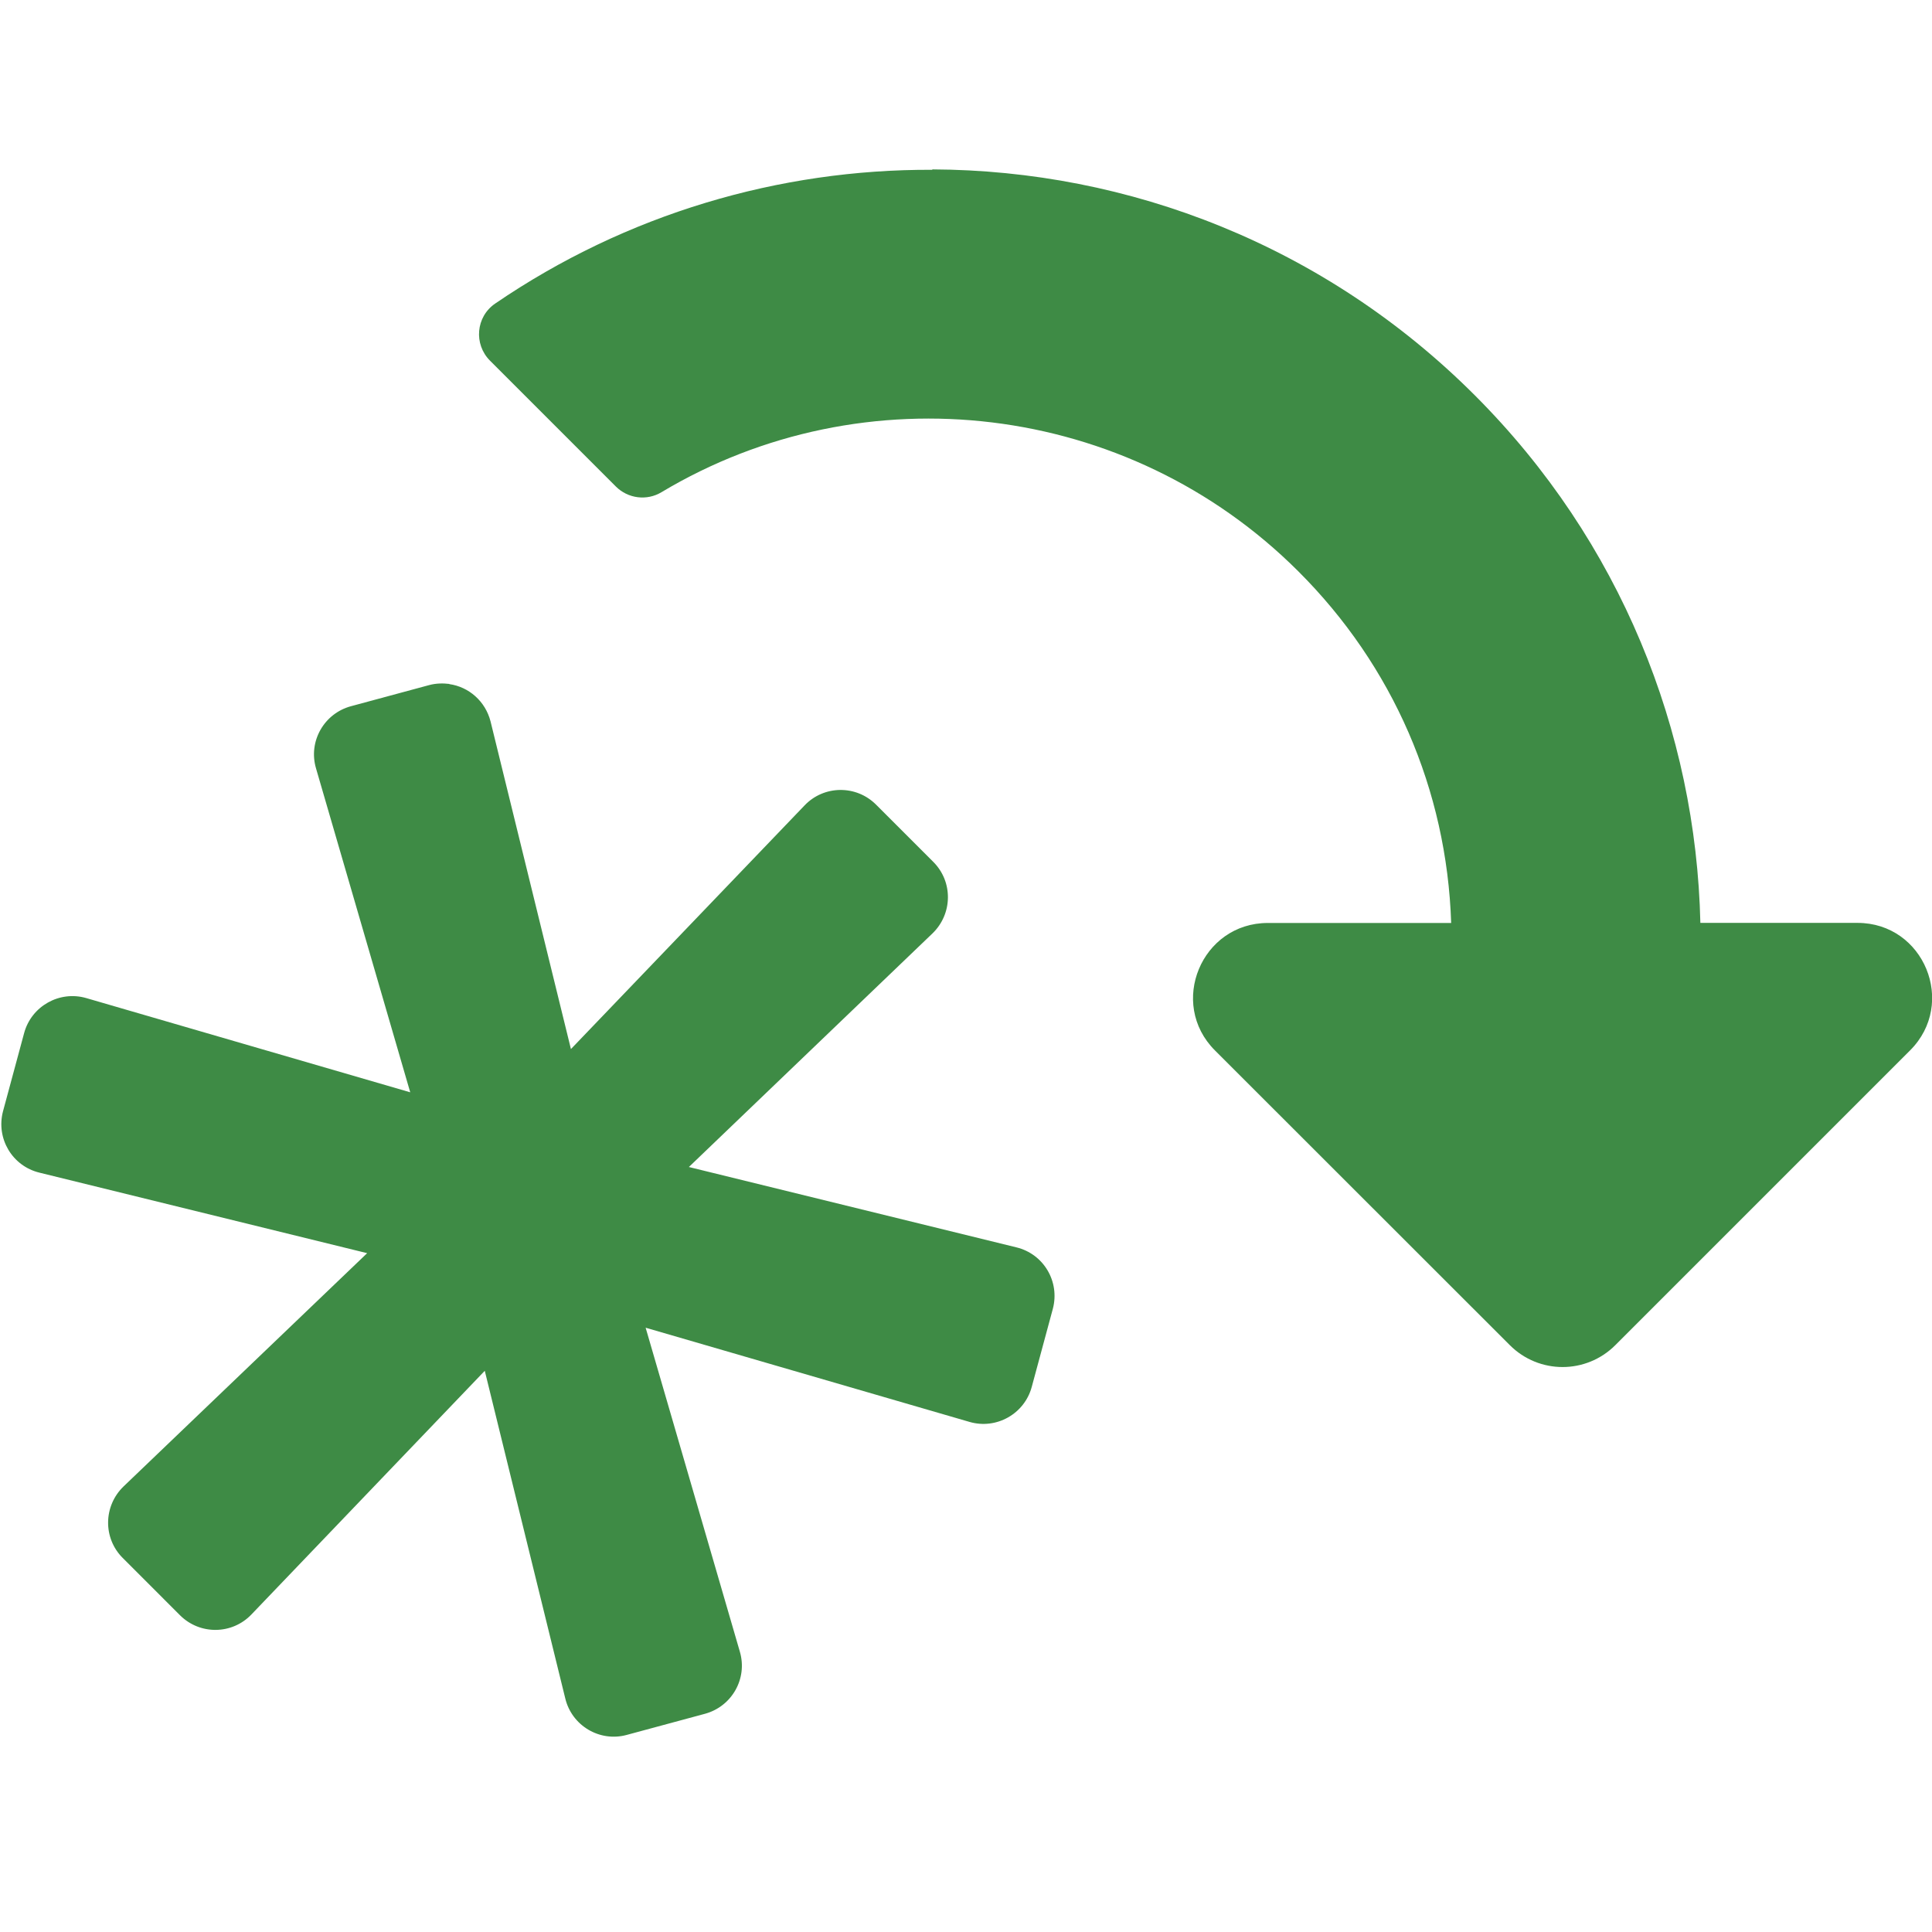
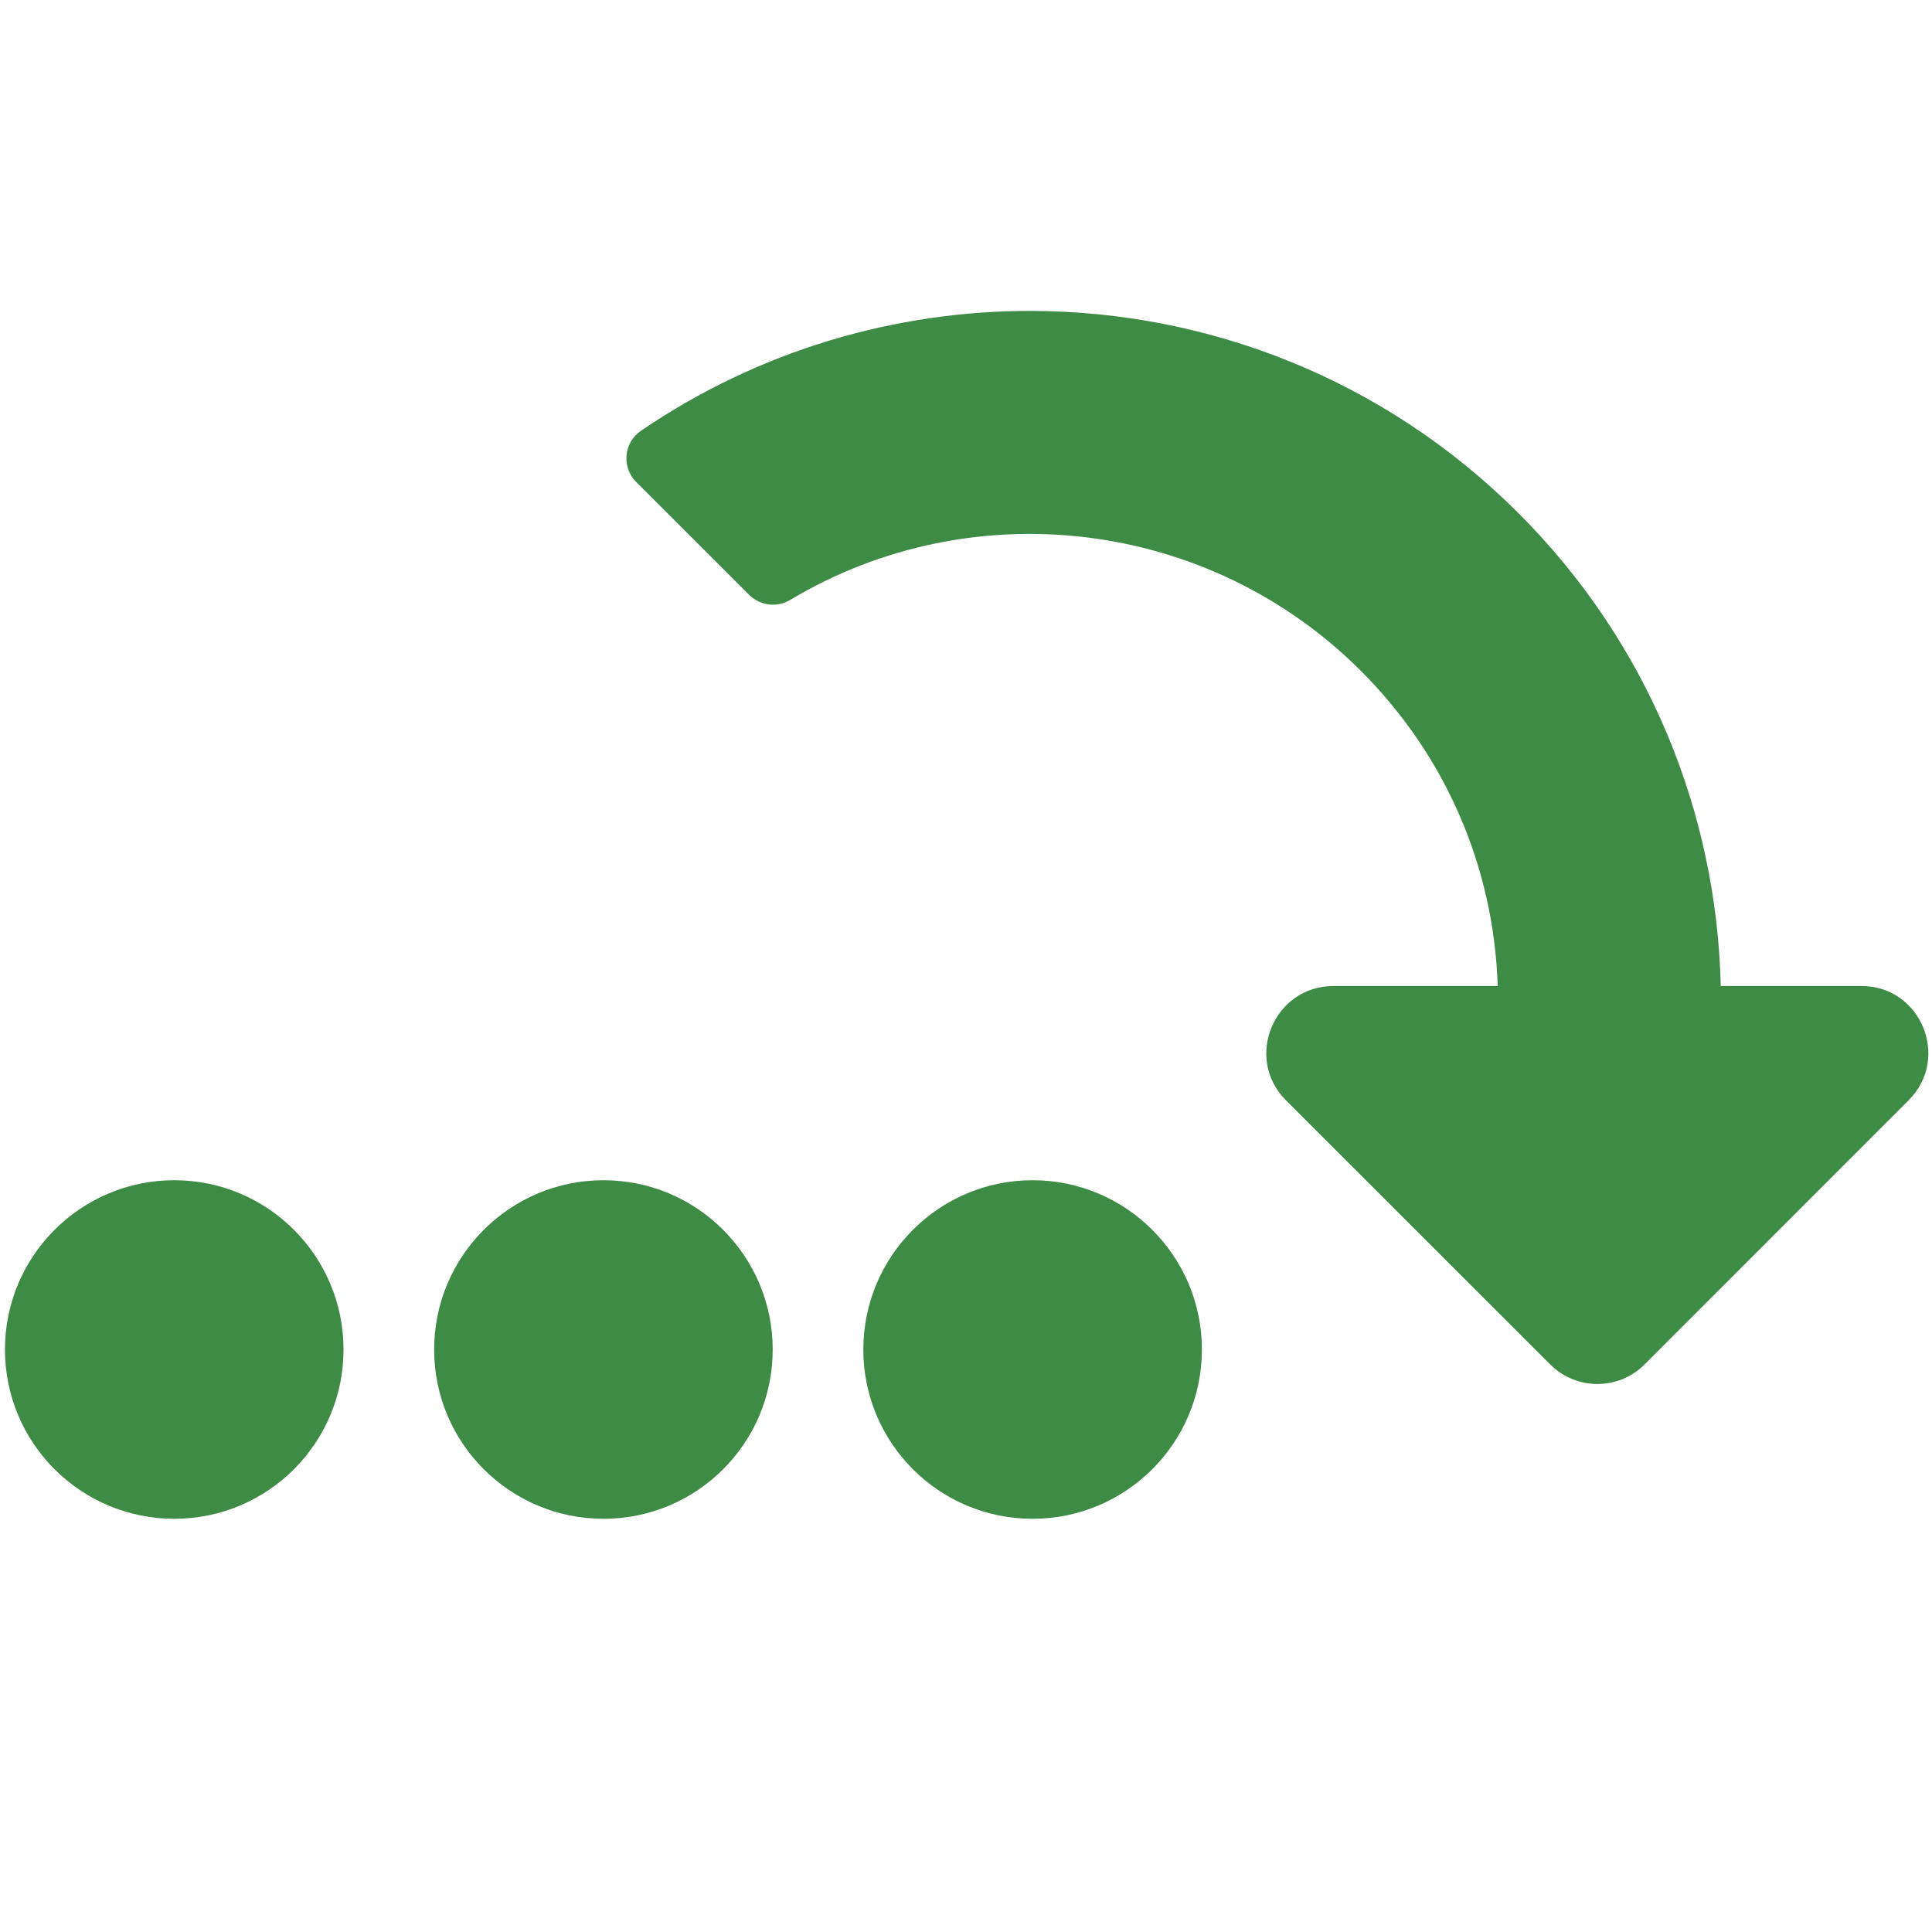
<svg xmlns="http://www.w3.org/2000/svg" width="32" height="32" viewBox="0 0 8.467 8.467" version="1.1" id="svg8">
-   <defs id="defs2" />
+   <defs id="defs2">
+     <style id="style1399">.cls-1{fill:#e3e3e3;}</style>
+     <style id="style1399-1">.cls-1{fill:#e3e3e3;}</style>
+     <style id="style1399-5">.cls-1{fill:#e3e3e3;}</style>
+     <style id="style1399-8">.cls-1{fill:#e3e3e3;}</style>
+     <style id="style1399-7">.cls-1{fill:#e3e3e3;}</style>
+     <style id="style1399-1-5">.cls-1{fill:#e3e3e3;}</style>
+     <style id="style1399-5-6">.cls-1{fill:#e3e3e3;}</style>
+     <style id="style1399-8-9">.cls-1{fill:#e3e3e3;}</style>
+     <style id="style1399-2">.cls-1{fill:#e3e3e3;}</style>
+     <style id="style1399-1-1">.cls-1{fill:#e3e3e3;}</style>
+     <style id="style1399-5-5">.cls-1{fill:#e3e3e3;}</style>
+     <style id="style1399-8-99">.cls-1{fill:#e3e3e3;}</style>
+     <style id="style2">.a{filter:url(#a);}.b{fill:#710132;}.c{fill:#e3e3e3;}</style>
+     <filter name="AI_FlouGaussien_4" id="a">
+       <feGaussianBlur id="feGaussianBlur4" stdDeviation="4" />
+     </filter>
+     <style id="style1399-3">.cls-1{fill:#e3e3e3;}</style>
+     <style id="style1399-4">.cls-1{fill:#e3e3e3;}</style>
+     <style id="style1399-8-7">.cls-1{fill:#e3e3e3;}</style>
+     <style id="style1399-4-5">.cls-1{fill:#e3e3e3;}</style>
+     <style id="style1399-9">.cls-1{fill:#e3e3e3;}</style>
+     <style id="style1399-4-6">.cls-1{fill:#e3e3e3;}</style>
+     <style id="style1399-8-4">.cls-1{fill:#e3e3e3;}</style>
+     <style id="style1399-4-5-3">.cls-1{fill:#e3e3e3;}</style>
+     <style id="style1399-88">.cls-1{fill:#e3e3e3;}</style>
+     <style id="style1399-19">.cls-1{fill:#e3e3e3;}</style>
+   </defs>
  <g id="layer1" transform="translate(0,-288.5333)">
-     <g transform="rotate(45,4.233107,292.7661)" id="layer1-6">
-       <path style="fill:#3e8b45;fill-opacity:1;stroke:none;stroke-width:2.082;stroke-miterlimit:4;stroke-dasharray:none;stroke-opacity:1" d="m 1.661,290.402 c 0.611,-0.606 1.452,-0.981 2.381,-0.981 0.905,0 1.727,0.356 2.334,0.936 l 0.487,-0.487 c 0.206,-0.206 0.558,-0.059 0.558,0.232 v 1.827 c -2e-7,0.181 -0.146,0.327 -0.327,0.327 l -1.827,4.8e-4 c -0.291,0 -0.437,-0.353 -0.231,-0.559 l 0.568,-0.568 c -0.426,-0.399 -0.978,-0.617 -1.564,-0.616 -1.055,7.9e-4 -1.966,0.724 -2.218,1.728 -0.018,0.073 -0.084,0.124 -0.159,0.124 H 0.883 c -0.102,0 -0.18,-0.092 -0.161,-0.193 0.129,-0.685 0.464,-1.297 0.94,-1.769 z m 0.098,3.092 c 0.069,-0.052 0.165,-0.059 0.244,-0.012 l 1.264,0.766 -0.031,-1.479 c -0.003,-0.123 0.096,-0.224 0.219,-0.224 h 0.355 c 0.123,0 0.221,0.101 0.219,0.224 l -0.031,1.479 1.264,-0.766 c 0.105,-0.064 0.241,-0.029 0.303,0.077 l 0.177,0.308 c 0.061,0.106 0.023,0.242 -0.084,0.301 l -1.296,0.712 1.296,0.712 c 0.108,0.059 0.145,0.195 0.084,0.301 l -0.177,0.308 c -0.061,0.106 -0.198,0.141 -0.303,0.077 l -1.265,-0.766 0.032,1.478 c 0.003,0.123 -0.096,0.224 -0.219,0.224 l -0.355,-10e-6 c -0.123,0 -0.221,-0.101 -0.219,-0.224 l 0.032,-1.478 -1.265,0.766 c -0.105,0.064 -0.241,0.029 -0.303,-0.077 l -0.177,-0.308 c -0.061,-0.106 -0.023,-0.242 0.084,-0.301 l 1.296,-0.712 -1.296,-0.712 c -0.108,-0.059 -0.145,-0.195 -0.084,-0.301 l 0.177,-0.308 c 0.015,-0.026 0.036,-0.048 0.059,-0.066 z" id="path1058" />
-     </g>
+     <path id="path1058" style="fill:#3e8b45;fill-opacity:1;stroke:none;stroke-width:7.05;stroke-miterlimit:4;stroke-dasharray:none;stroke-opacity:1" d="m 17.102,5.15 c -2.267,-0.008 -4.537,0.655 -6.486,1.986 -0.286,0.195 -0.323,0.603 -0.078,0.848 l 1.871,1.869 c 0.18,0.18 0.461,0.215 0.68,0.084 3.006,-1.801 6.92,-1.354 9.449,1.172 1.406,1.403 2.205,3.247 2.27,5.223 h -2.721 c -0.987,3.8e-5 -1.485,1.195 -0.787,1.893 l 4.377,4.375 c 0.432,0.432 1.132,0.432 1.564,0 l 4.373,-4.375 c 0.698,-0.698 0.205,-1.893 -0.781,-1.893 H 28.502 C 28.437,13.491 27.322,10.67 25.154,8.502 22.93,6.278 20.017,5.162 17.102,5.15 Z M 2.887,19.549 c -1.548,-3.8e-5 -2.805,1.256 -2.805,2.805 1.977e-5,1.548 1.256,2.803 2.805,2.803 1.548,0 2.803,-1.254 2.803,-2.803 1.29e-5,-1.548 -1.254,-2.805 -2.803,-2.805 z m 7.109,0 c -1.548,0 -2.805,1.256 -2.805,2.805 1.93e-5,1.548 1.256,2.803 2.805,2.803 1.548,0 2.803,-1.254 2.803,-2.803 1.3e-5,-1.548 -1.254,-2.805 -2.803,-2.805 z m 7.107,0 c -1.548,0 -2.803,1.256 -2.803,2.805 -1.3e-5,1.548 1.254,2.803 2.803,2.803 1.548,0 2.805,-1.254 2.805,-2.803 -2e-5,-1.548 -1.256,-2.805 -2.805,-2.805 z" transform="matrix(0.2645833,0,0,0.2645833,0,288.5333)" />
  </g>
</svg>
